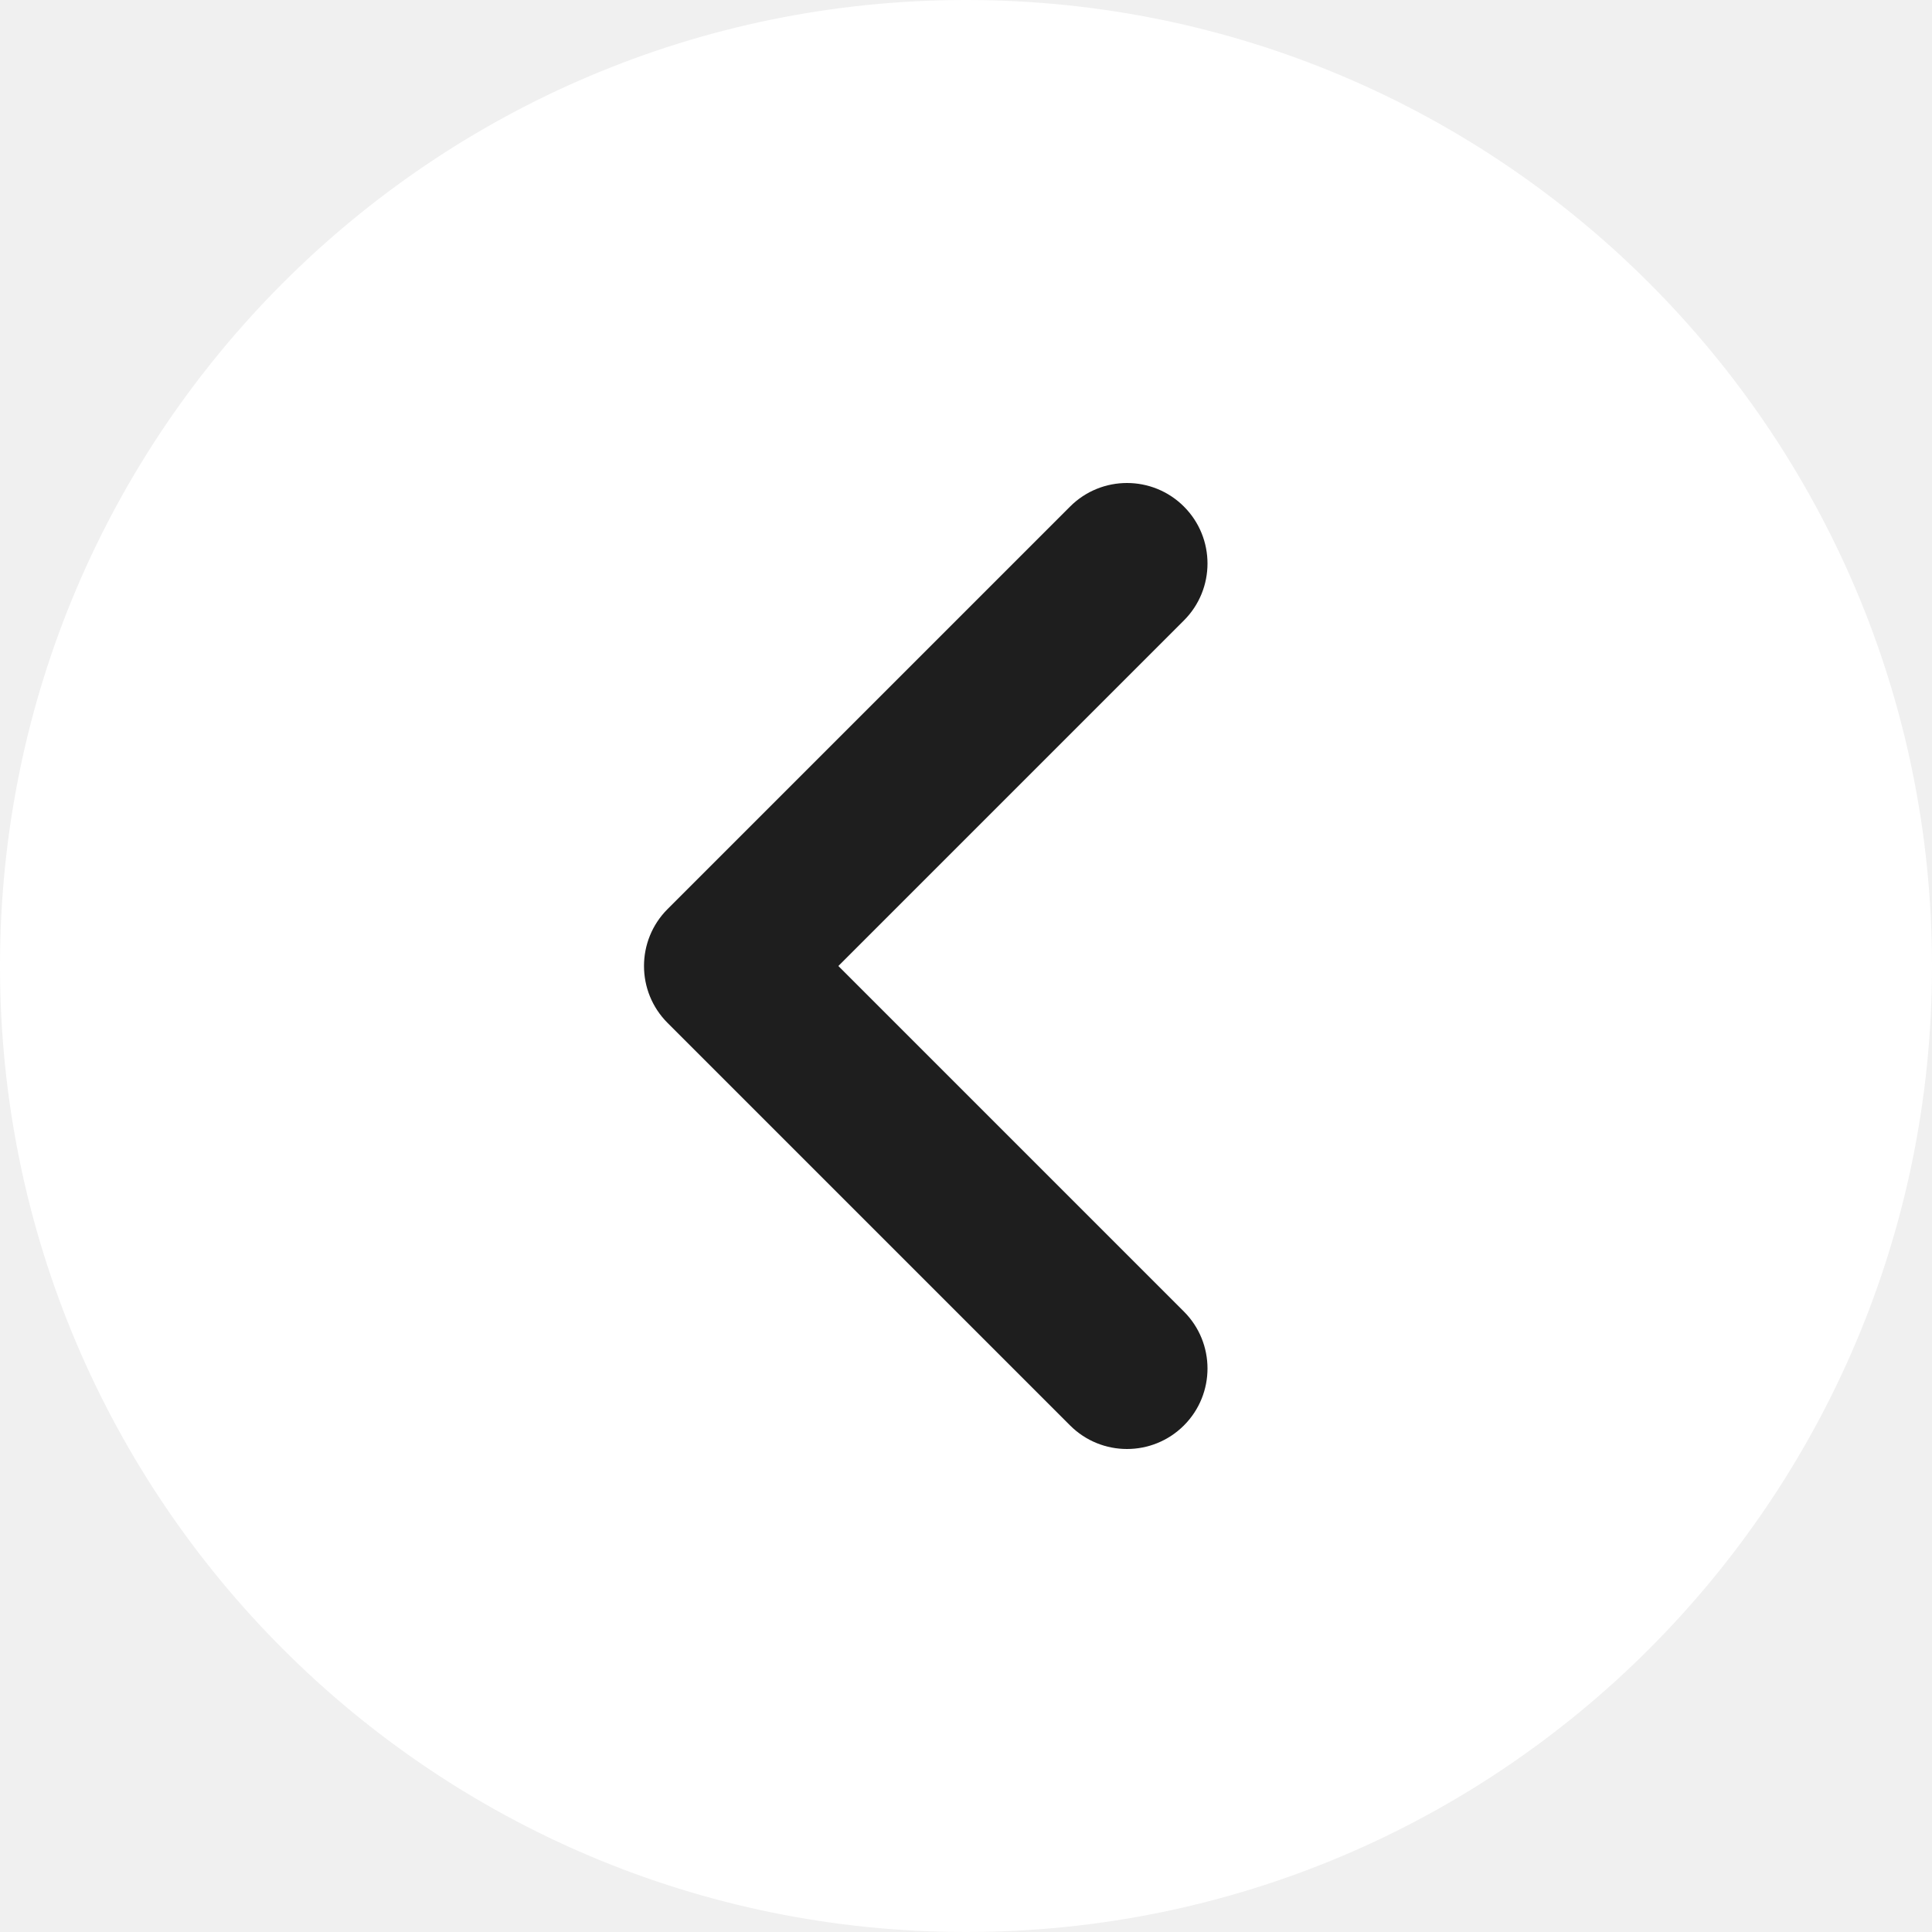
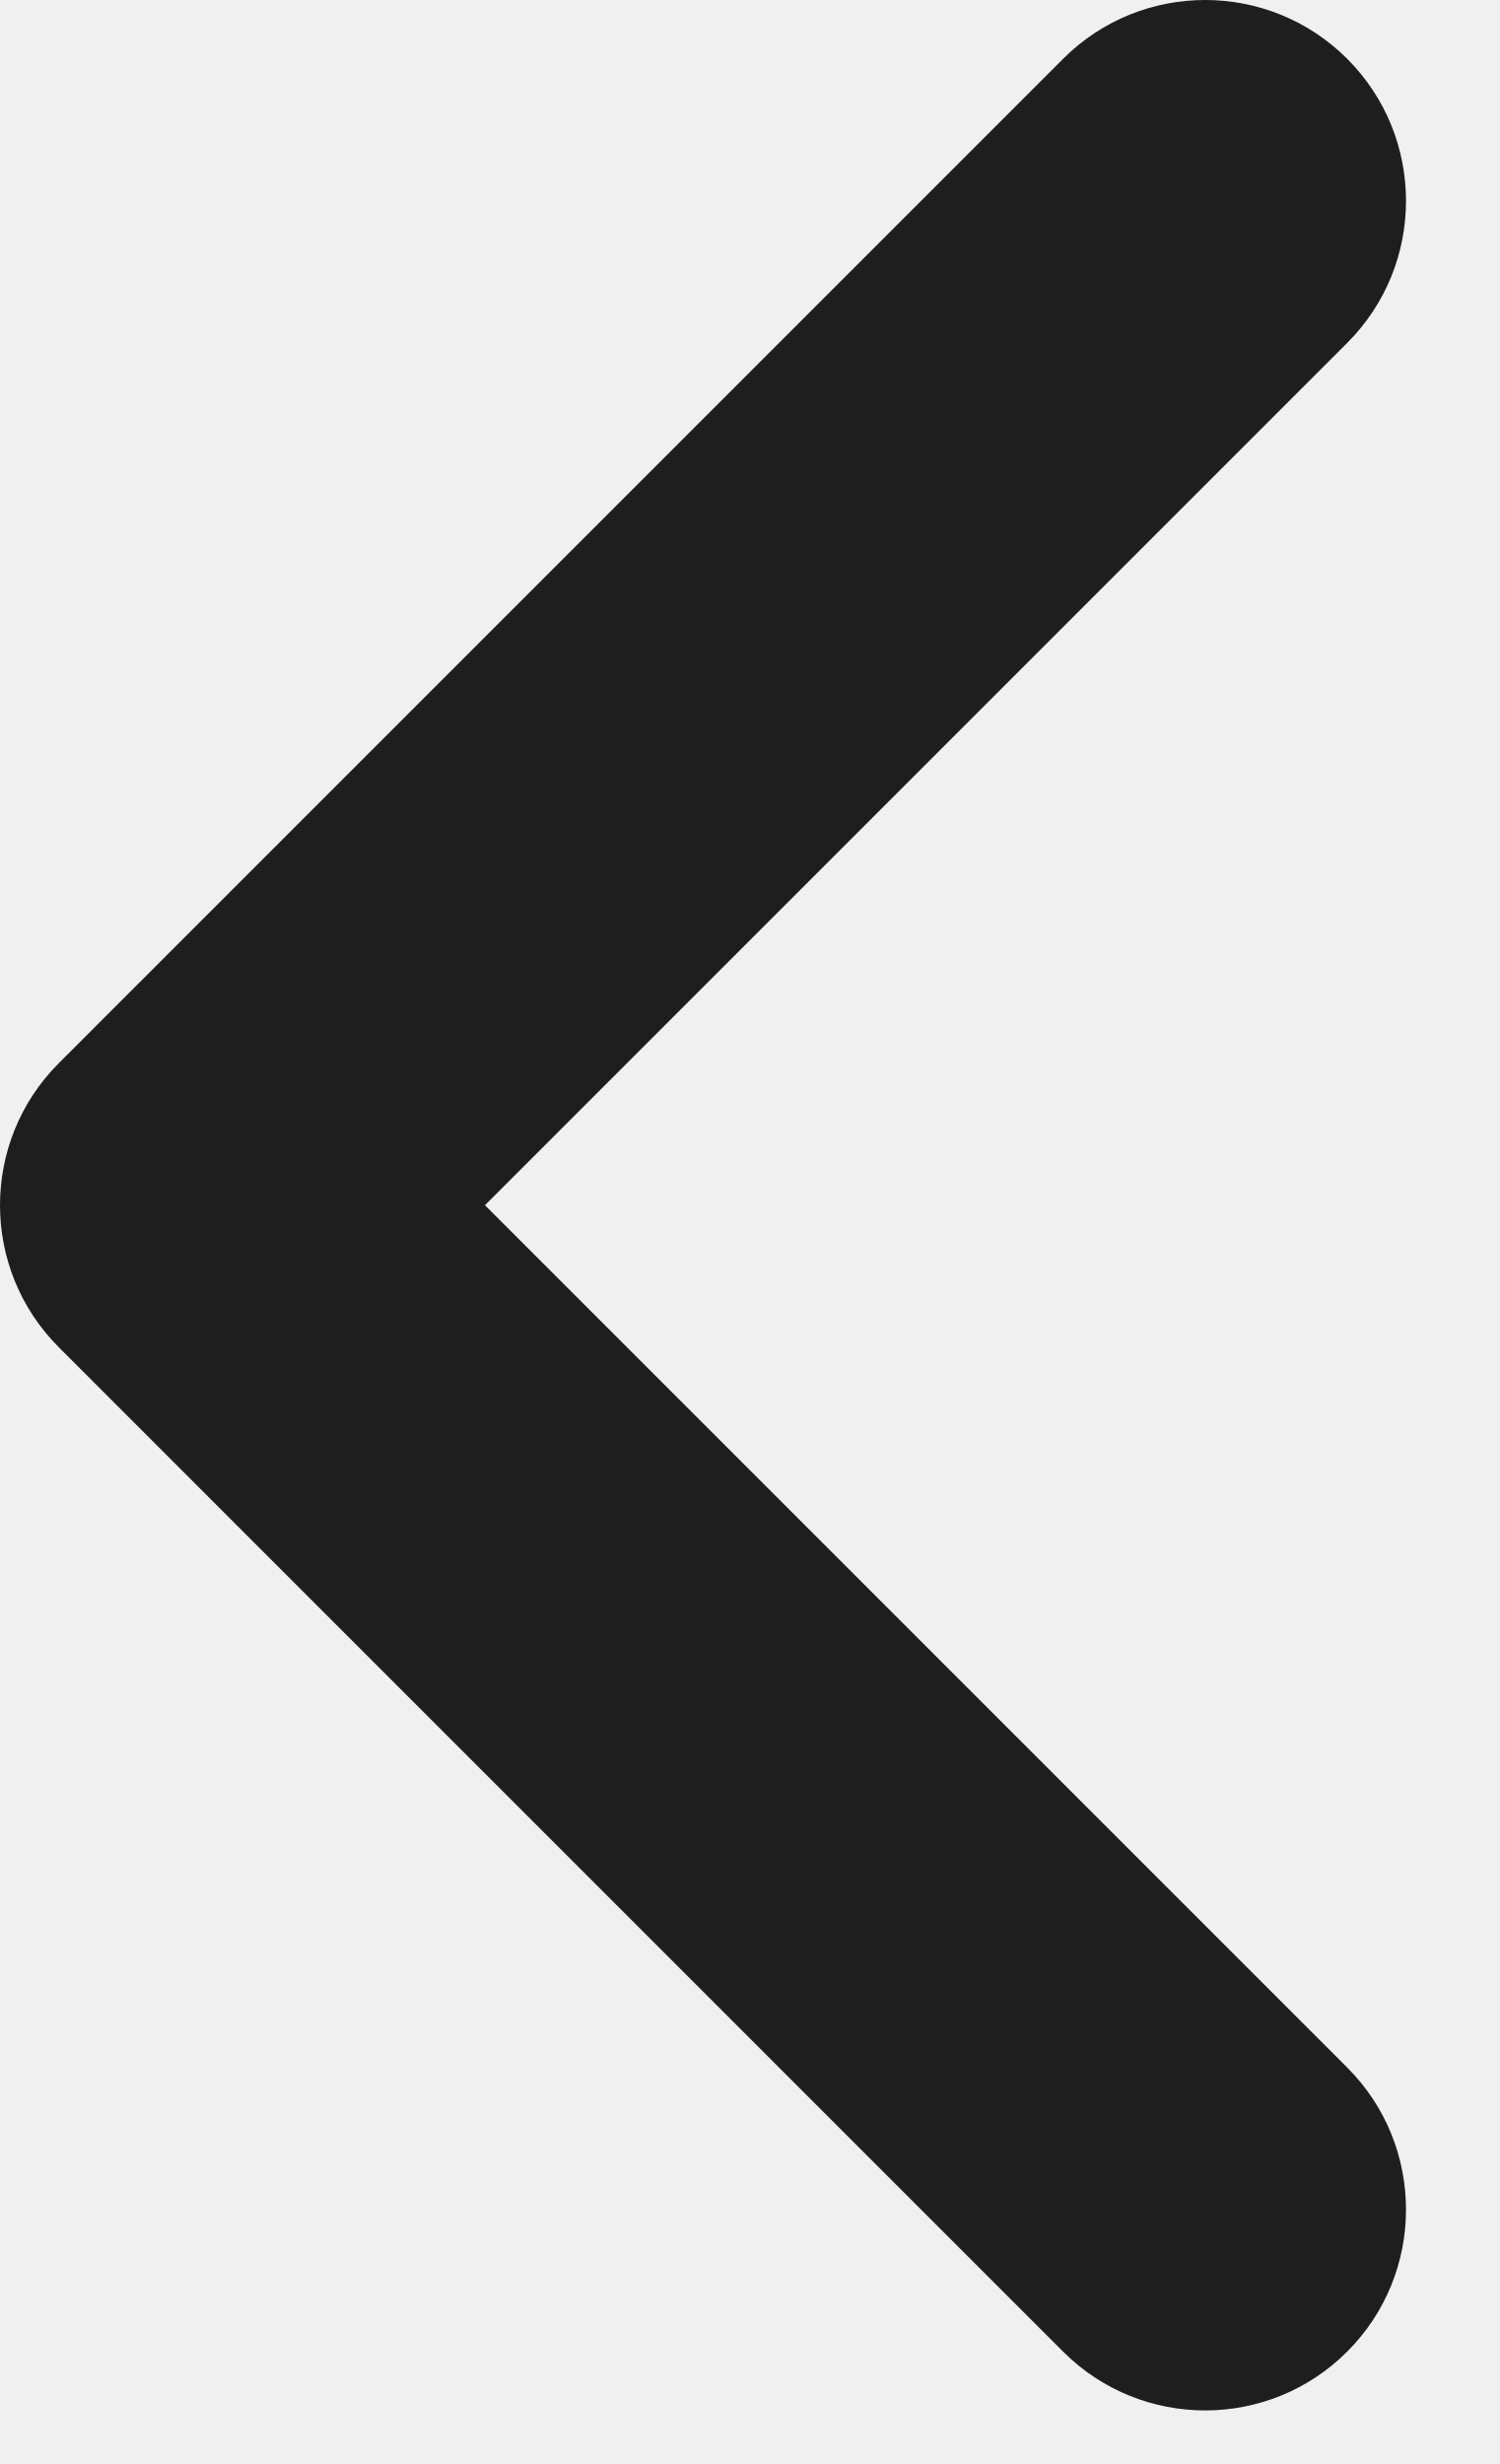
- <svg xmlns="http://www.w3.org/2000/svg" width="45" height="45" viewBox="0 0 45 45" fill="none">
-   <rect width="45" height="45" rx="22.5" fill="white" />
-   <path fill-rule="evenodd" clip-rule="evenodd" d="M27.576 11.799C28.308 12.531 28.308 13.719 27.576 14.451L19.527 22.5L27.576 30.549C28.308 31.281 28.308 32.469 27.576 33.201C26.844 33.933 25.656 33.933 24.924 33.201L15.549 23.826C14.817 23.094 14.817 21.906 15.549 21.174L24.924 11.799C25.656 11.067 26.844 11.067 27.576 11.799Z" fill="#1E1E1E" />
+ <svg xmlns="http://www.w3.org/2000/svg" width="14" height="23" viewBox="0 0 14 23" fill="none">
+   <path fill-rule="evenodd" clip-rule="evenodd" d="M12.576 0.549C13.308 1.281 13.308 2.469 12.576 3.201L4.527 11.25L12.576 19.299C13.308 20.031 13.308 21.219 12.576 21.951C11.844 22.683 10.656 22.683 9.924 21.951L0.549 12.576C-0.183 11.844 -0.183 10.656 0.549 9.924L9.924 0.549C10.656 -0.183 11.844 -0.183 12.576 0.549Z" fill="#1E1E1E" />
</svg>
